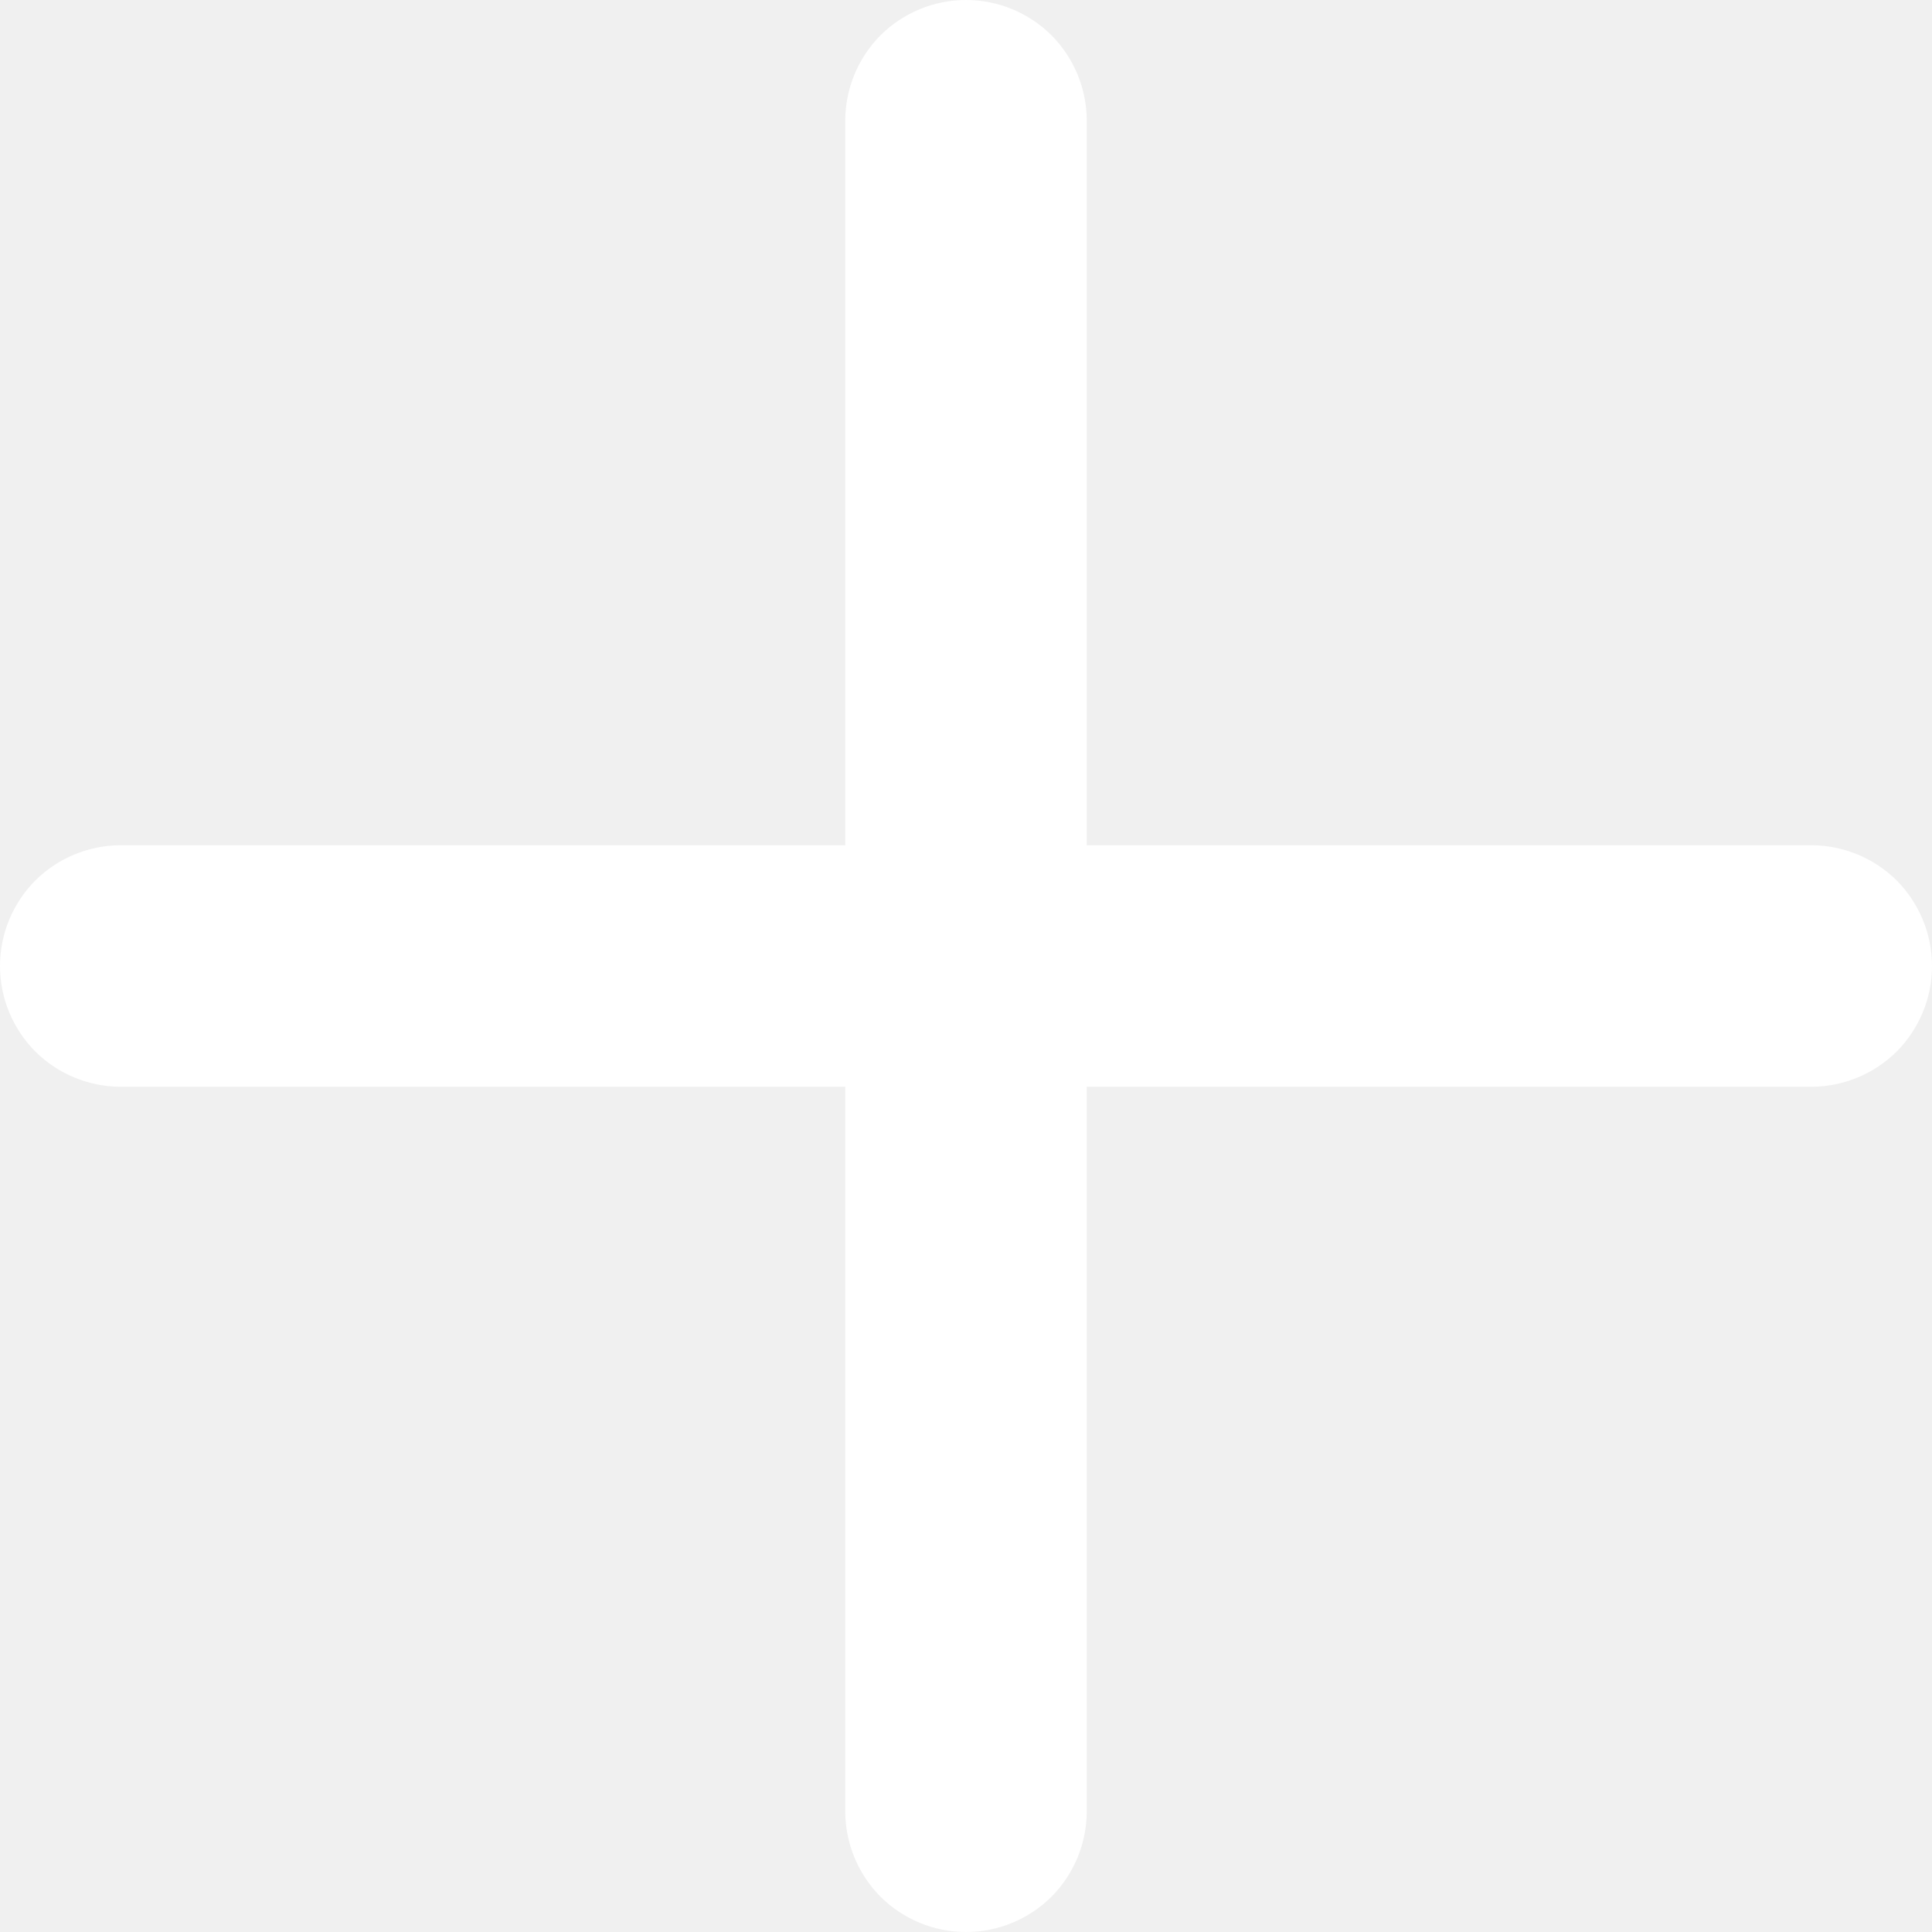
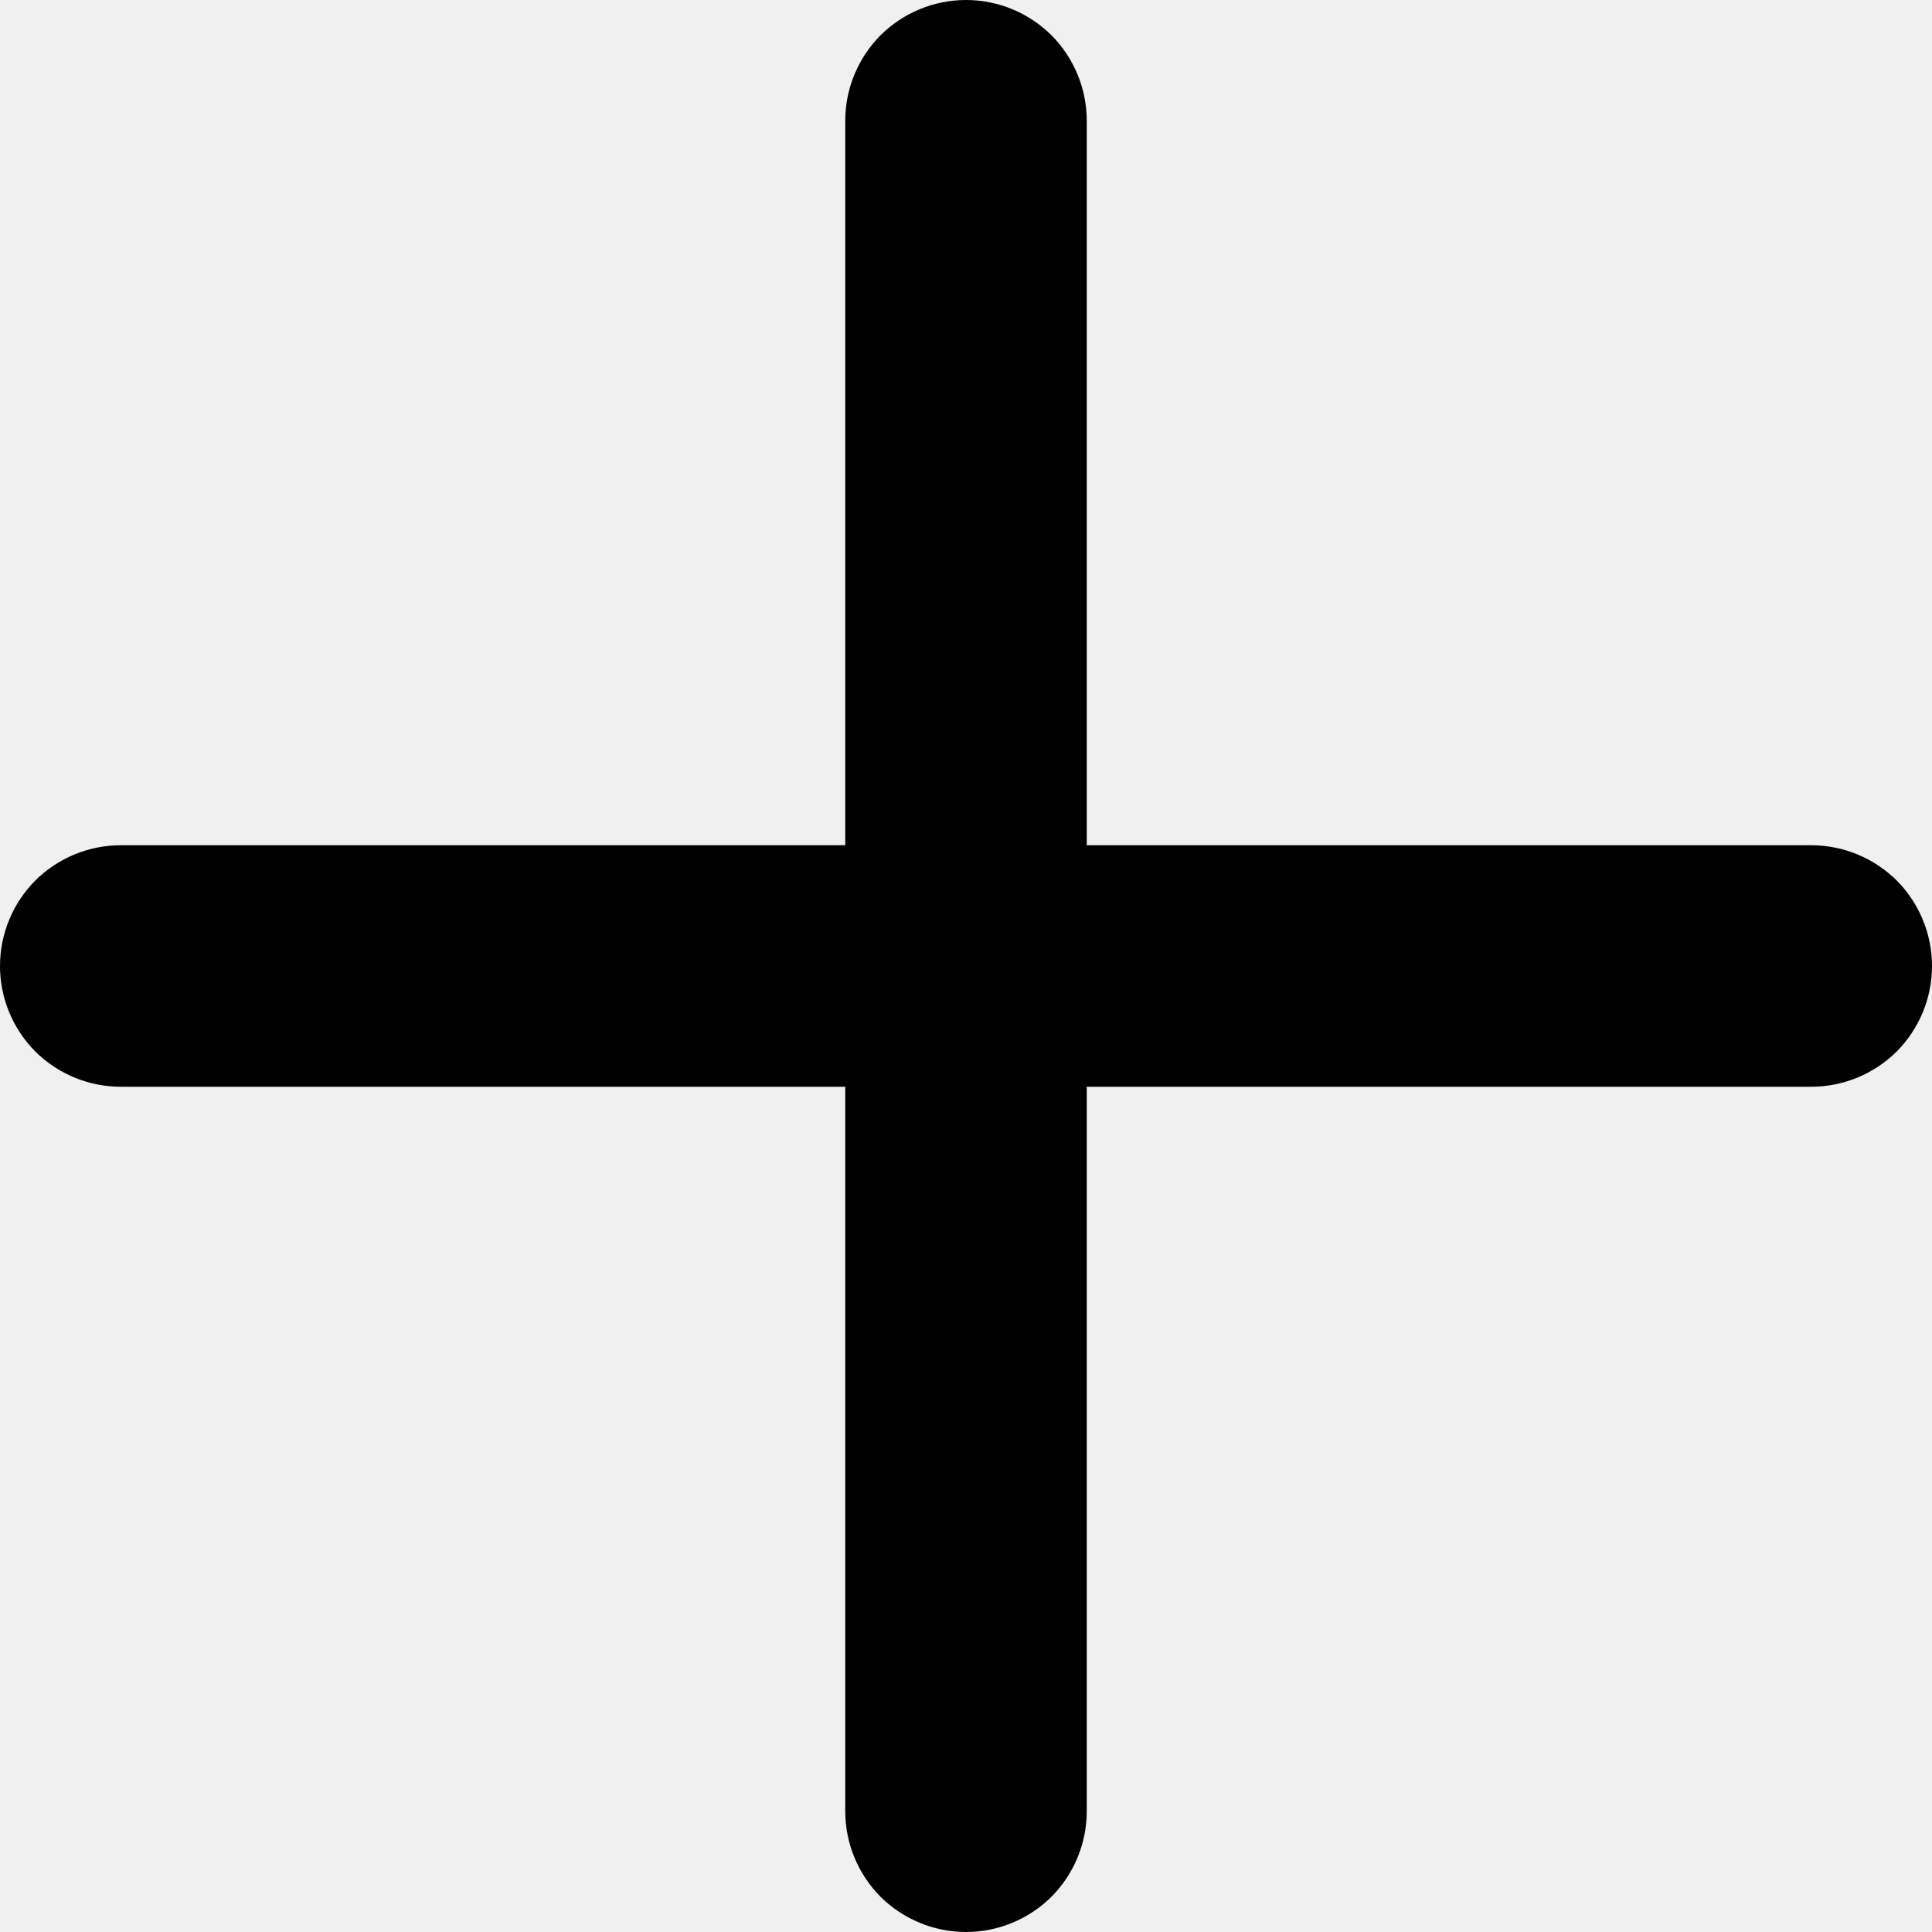
<svg xmlns="http://www.w3.org/2000/svg" width="8" height="8" viewBox="0 0 8 8" fill="none">
-   <path d="M7.5 3.5H4.5V0.5C4.5 0.367 4.447 0.24 4.354 0.146C4.26 0.053 4.133 0 4 0C3.867 0 3.74 0.053 3.646 0.146C3.553 0.24 3.5 0.367 3.5 0.5V3.5H0.5C0.367 3.5 0.24 3.553 0.146 3.646C0.053 3.74 0 3.867 0 4C0 4.133 0.053 4.26 0.146 4.354C0.24 4.447 0.367 4.5 0.5 4.5H3.5V7.5C3.5 7.633 3.553 7.76 3.646 7.854C3.74 7.947 3.867 8 4 8C4.133 8 4.26 7.947 4.354 7.854C4.447 7.76 4.5 7.633 4.5 7.5V4.5H7.5C7.633 4.5 7.76 4.447 7.854 4.354C7.947 4.26 8 4.133 8 4C8 3.867 7.947 3.74 7.854 3.646C7.76 3.553 7.633 3.5 7.5 3.5Z" fill="white" />
+   <path d="M7.5 3.5H4.5V0.5C4.5 0.367 4.447 0.24 4.354 0.146C4.26 0.053 4.133 0 4 0C3.867 0 3.74 0.053 3.646 0.146C3.553 0.24 3.5 0.367 3.5 0.5V3.5H0.5C0.367 3.5 0.24 3.553 0.146 3.646C0.053 3.74 0 3.867 0 4C0 4.133 0.053 4.26 0.146 4.354C0.24 4.447 0.367 4.5 0.5 4.5H3.5V7.5C3.5 7.633 3.553 7.76 3.646 7.854C3.74 7.947 3.867 8 4 8C4.133 8 4.26 7.947 4.354 7.854C4.447 7.76 4.5 7.633 4.5 7.5V4.5H7.5C7.633 4.5 7.76 4.447 7.854 4.354C7.947 4.26 8 4.133 8 4C8 3.867 7.947 3.74 7.854 3.646C7.76 3.553 7.633 3.5 7.5 3.5Z" fill="currentColor" />
</svg>
